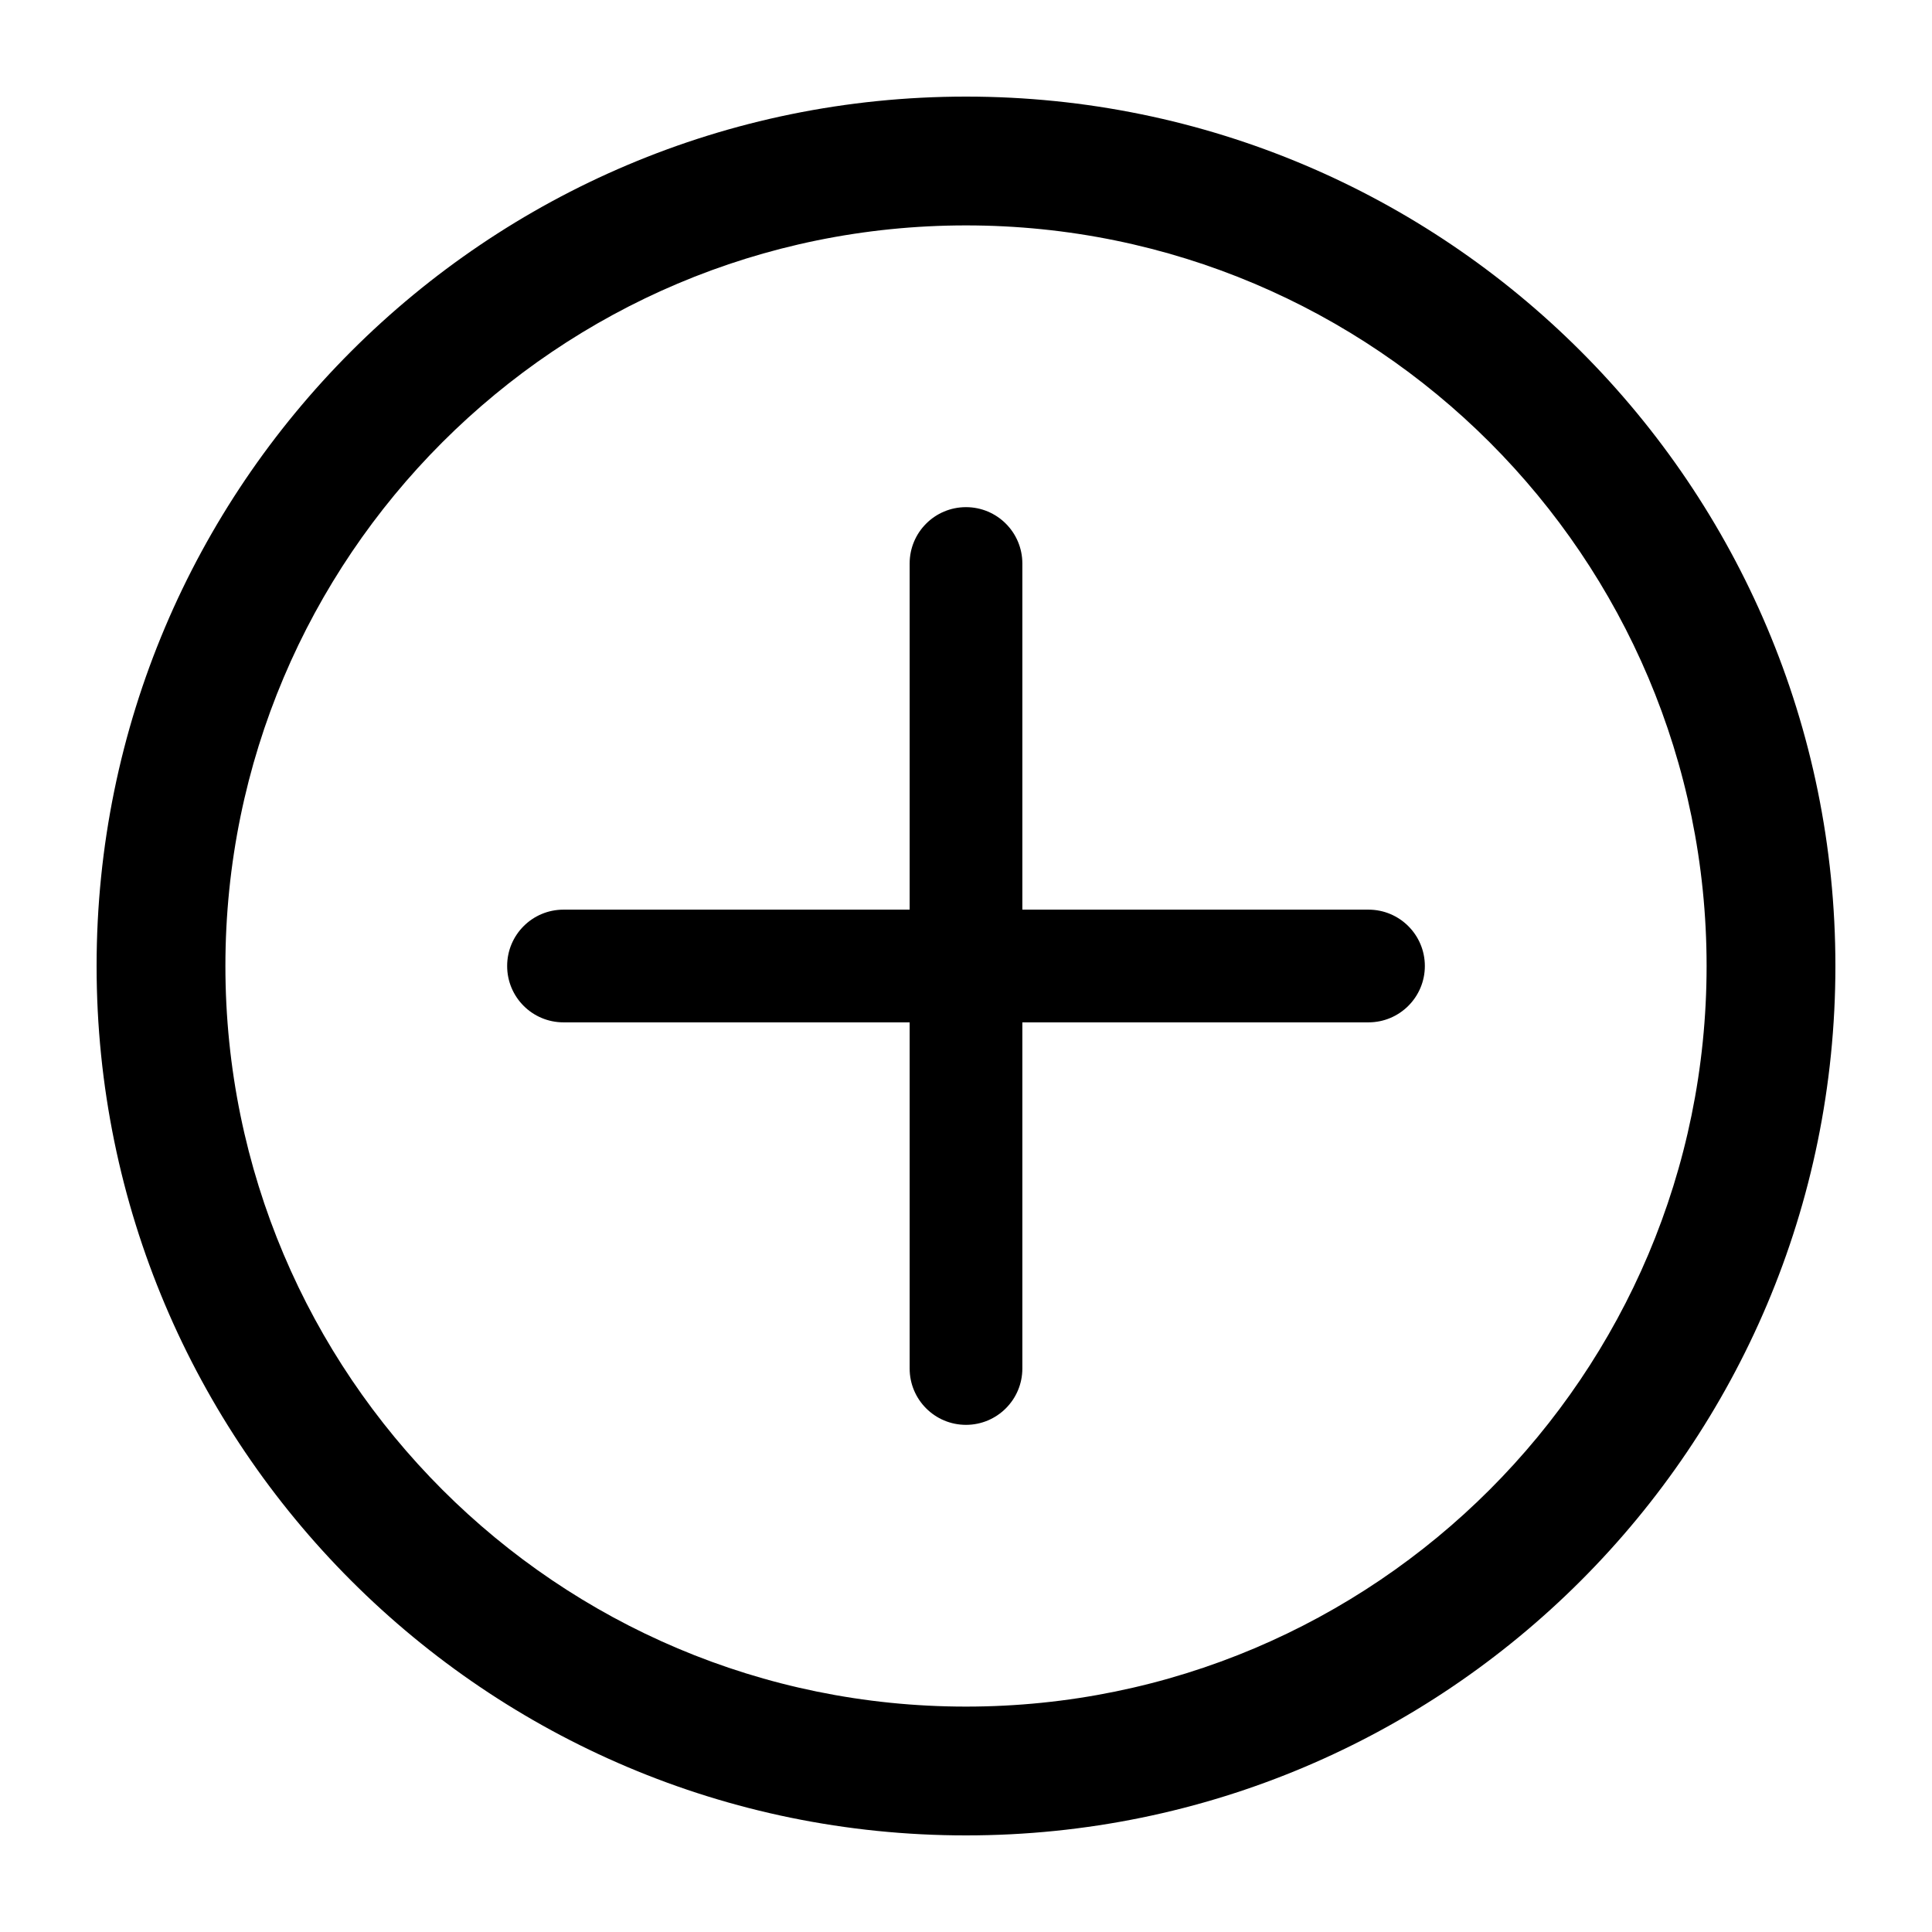
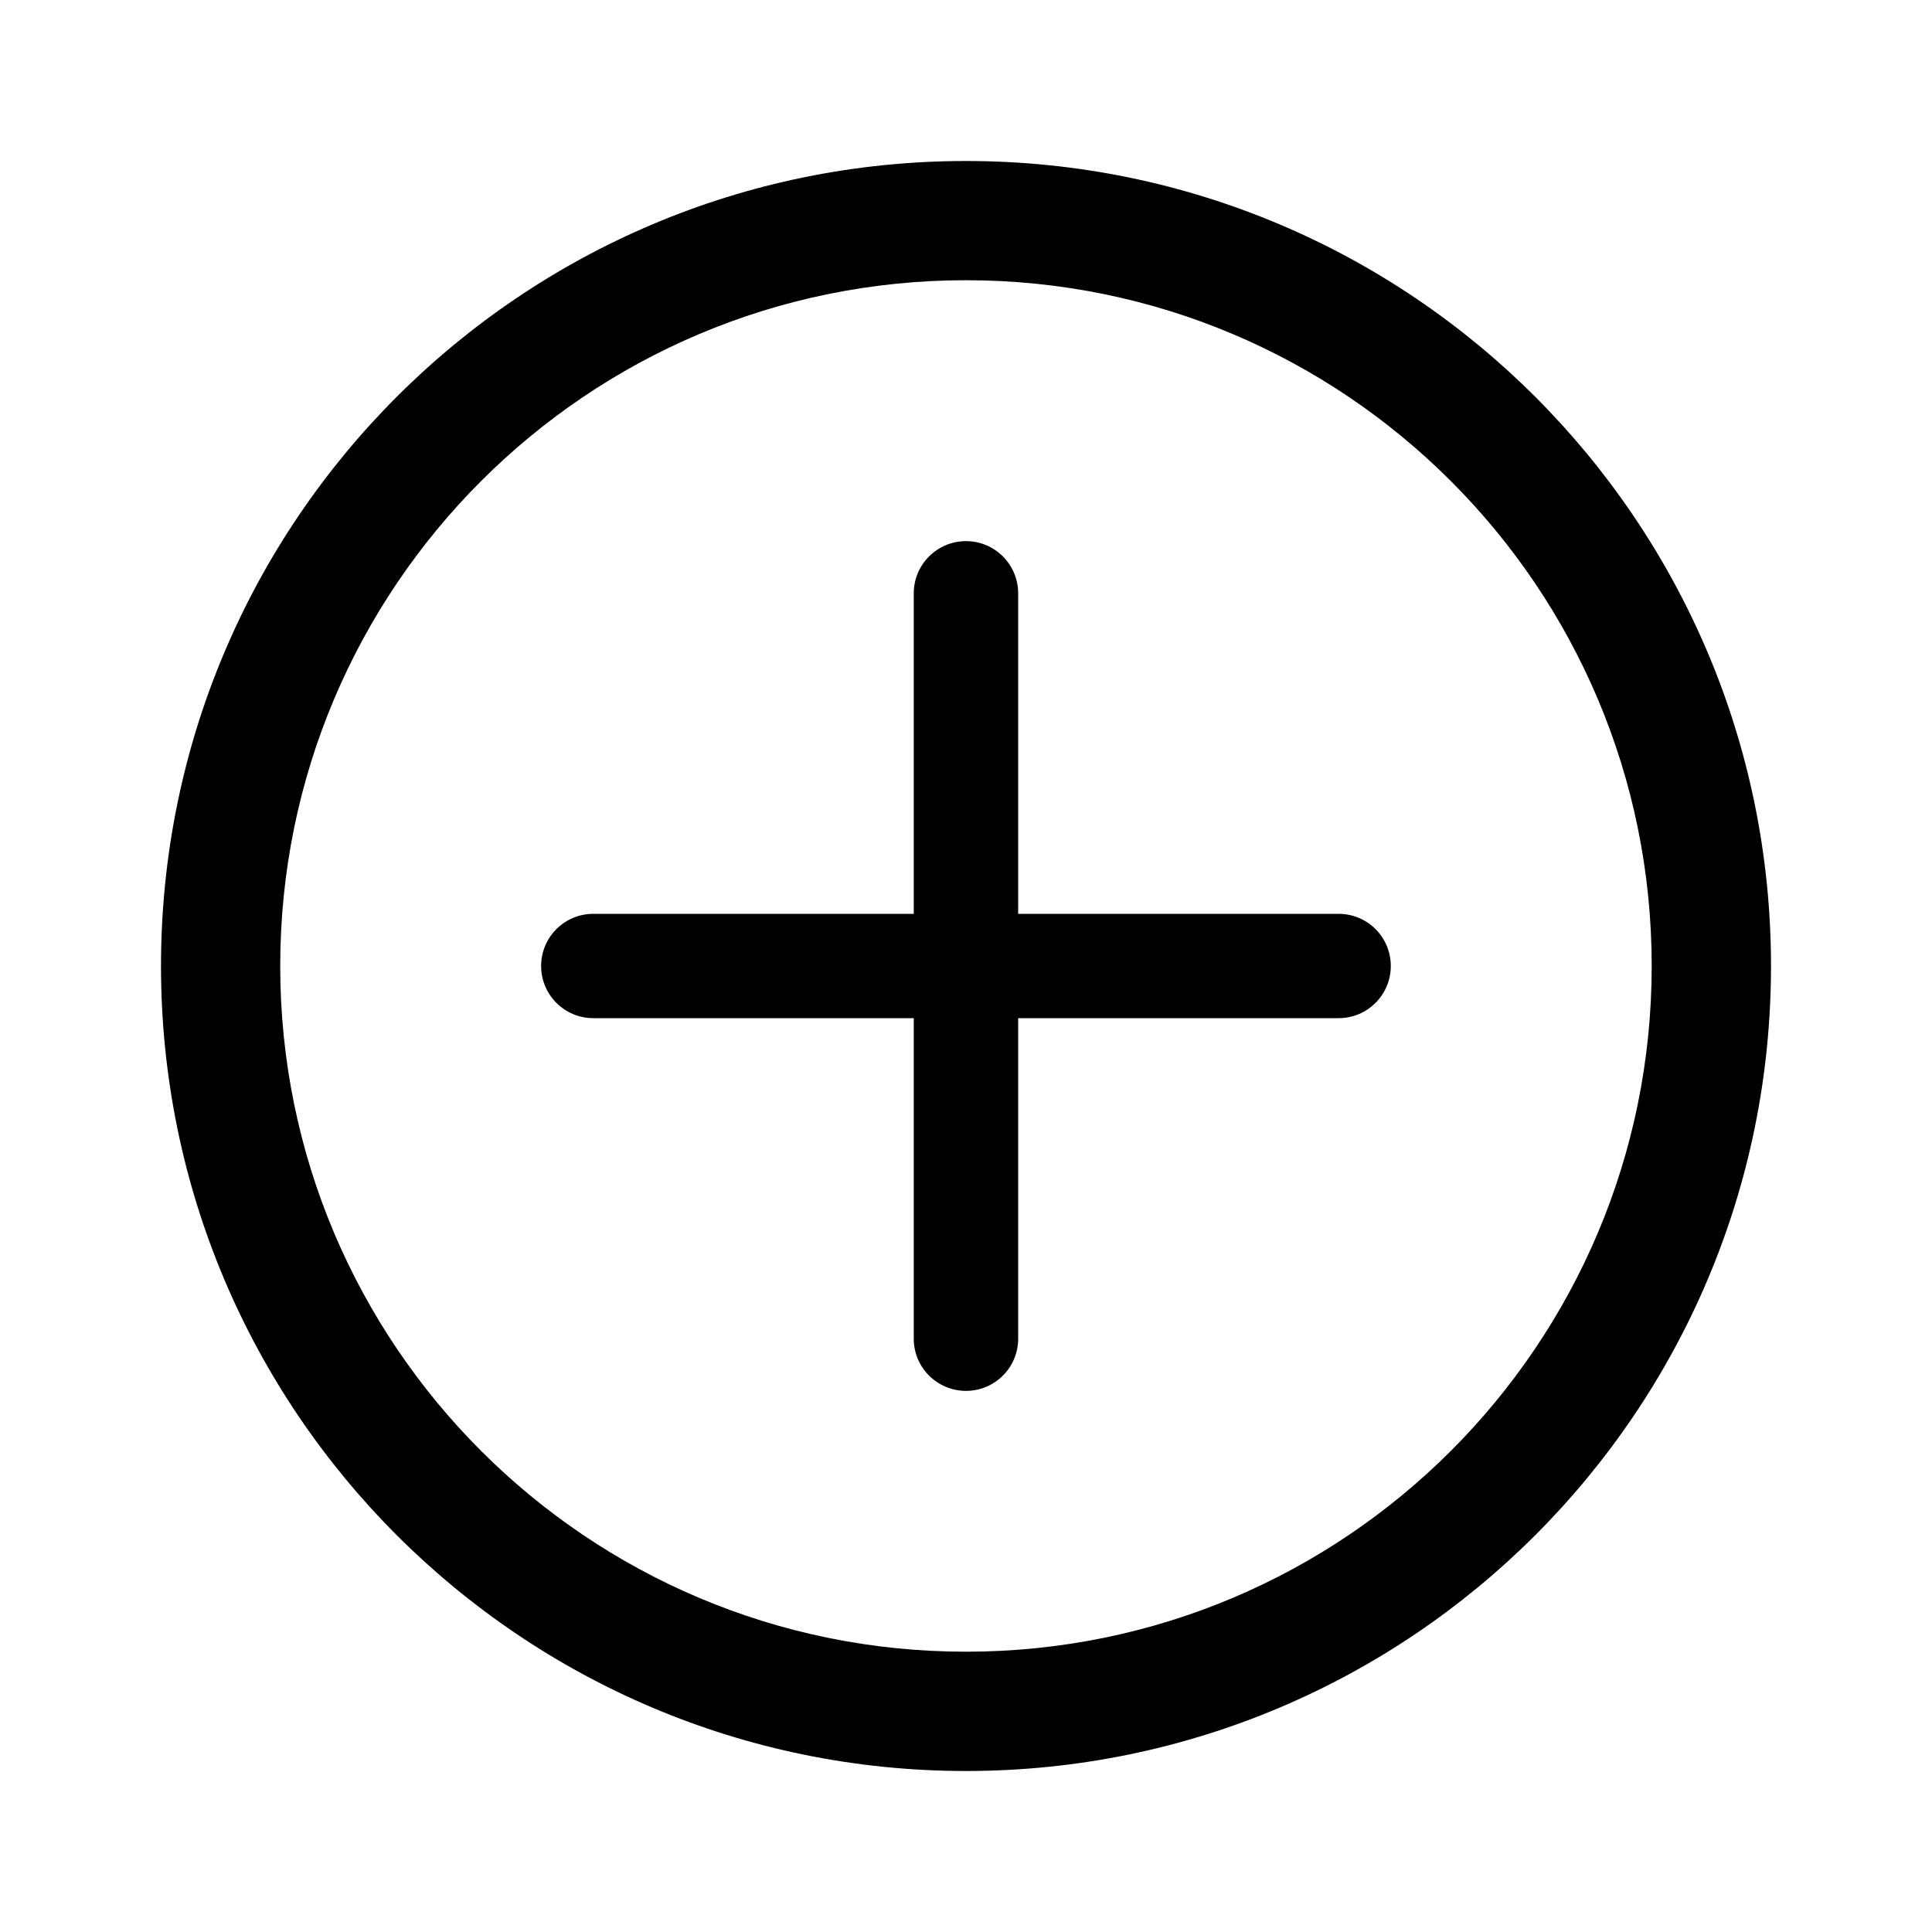
<svg xmlns="http://www.w3.org/2000/svg" width="24" height="24" viewBox="0 0 24 24" fill="none" data-karrot-ui-icon="true">
-   <path d="M12 6.3C12.386 6.3 12.7 6.613 12.7 7V11.3H17C17.386 11.3 17.7 11.613 17.7 12C17.7 12.387 17.386 12.7 17 12.7H12.7V17C12.7 17.387 12.386 17.7 12 17.7C11.613 17.7 11.3 17.387 11.3 17V12.7H7C6.613 12.7 6.3 12.387 6.3 12C6.3 11.613 6.613 11.3 7 11.3H11.3V7C11.3 6.613 11.613 6.3 12 6.3Z" fill="currentColor" />
-   <path fill-rule="evenodd" clip-rule="evenodd" d="M12 1.2C6.036 1.2 1.2 6.035 1.2 12C1.2 17.965 6.036 22.8 12 22.8C17.965 22.8 22.8 17.965 22.8 12C22.8 6.035 17.965 1.2 12 1.2ZM2.8 12C2.8 6.919 6.919 2.8 12 2.8C17.081 2.8 21.2 6.919 21.2 12C21.2 17.081 17.081 21.2 12 21.2C6.919 21.2 2.8 17.081 2.8 12Z" fill="currentColor" />
+   <path d="M12 6.722C12.358 6.722 12.648 7.013 12.648 7.37V11.352H16.629C16.987 11.352 17.277 11.642 17.277 12C17.277 12.358 16.987 12.648 16.629 12.648H12.648V16.63C12.648 16.988 12.358 17.278 12 17.278C11.642 17.278 11.351 16.988 11.351 16.63V12.648H7.37C7.012 12.648 6.722 12.358 6.722 12C6.722 11.642 7.012 11.352 7.37 11.352H11.351V7.37C11.351 7.013 11.642 6.722 12 6.722Z" fill="currentColor" />
+   <path fill-rule="evenodd" clip-rule="evenodd" d="M12 2C6.477 2 2 6.477 2 12C2 17.523 6.477 22 12 22C17.523 22 22 17.523 22 12C22 6.477 17.523 2 12 2ZM3.481 12C3.481 7.295 7.295 3.481 12 3.481C16.705 3.481 20.518 7.295 20.518 12C20.518 16.705 16.705 20.518 12 20.518C7.295 20.518 3.481 16.705 3.481 12Z" fill="currentColor" />
</svg>
